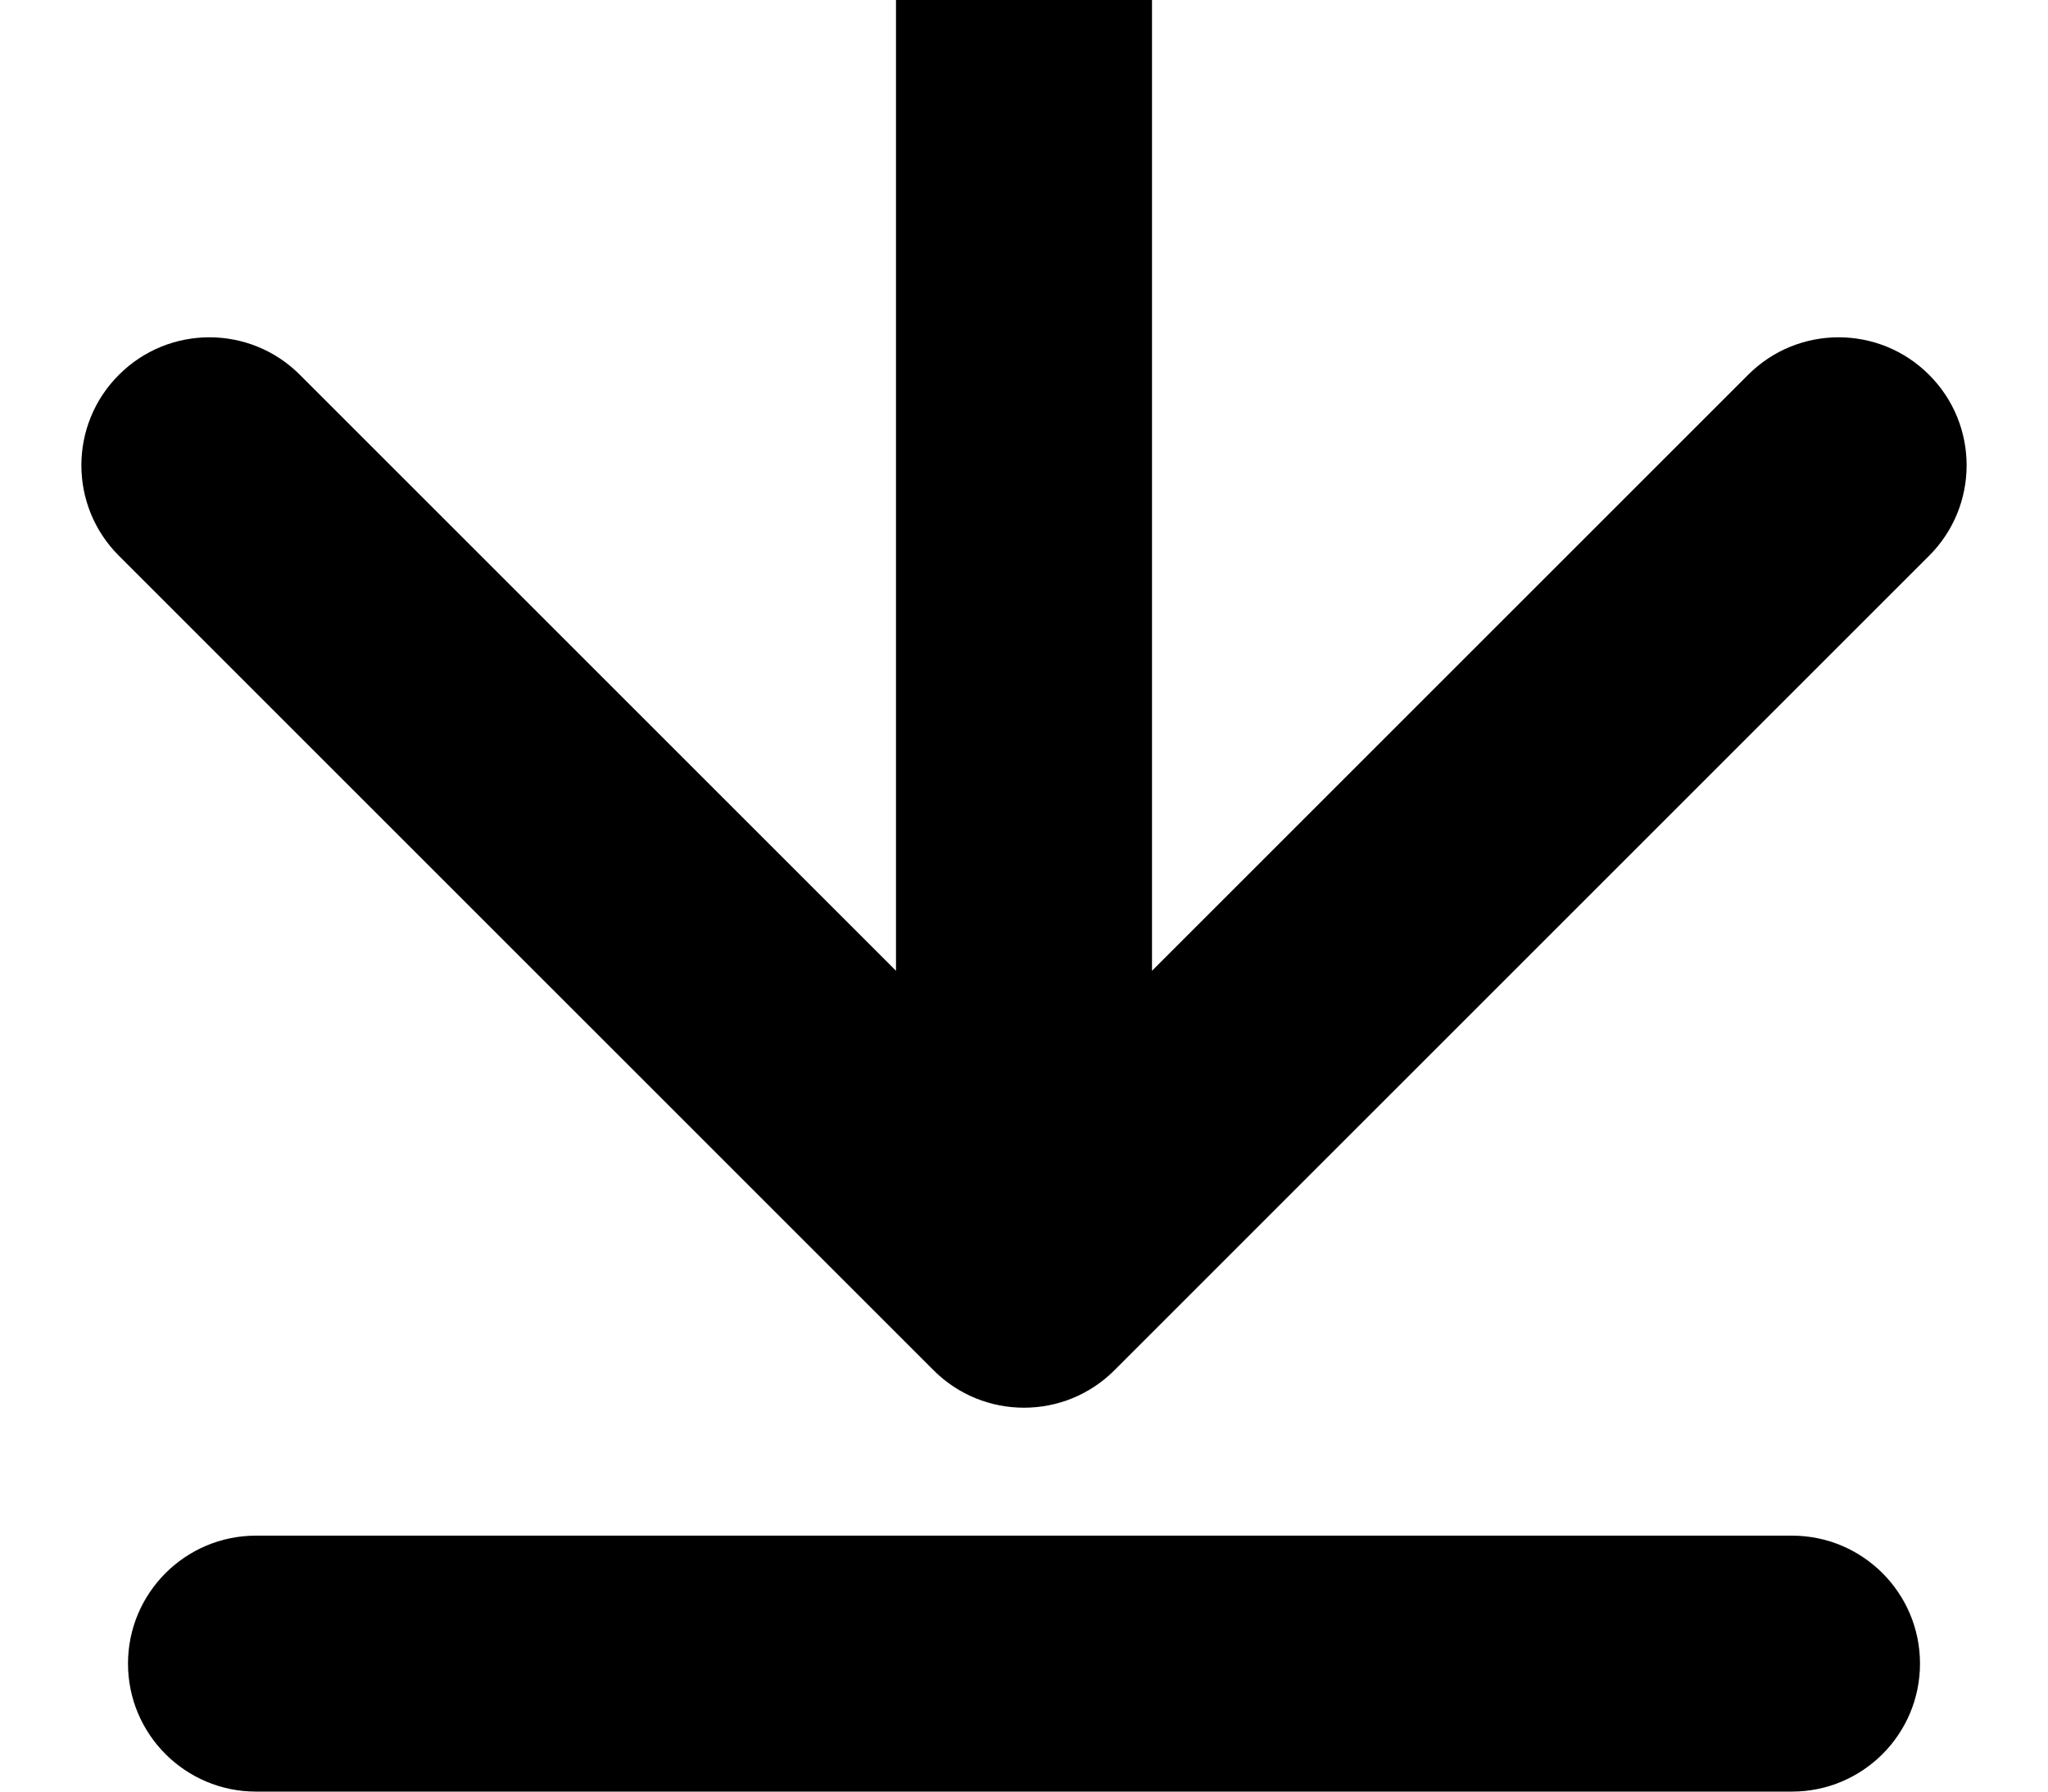
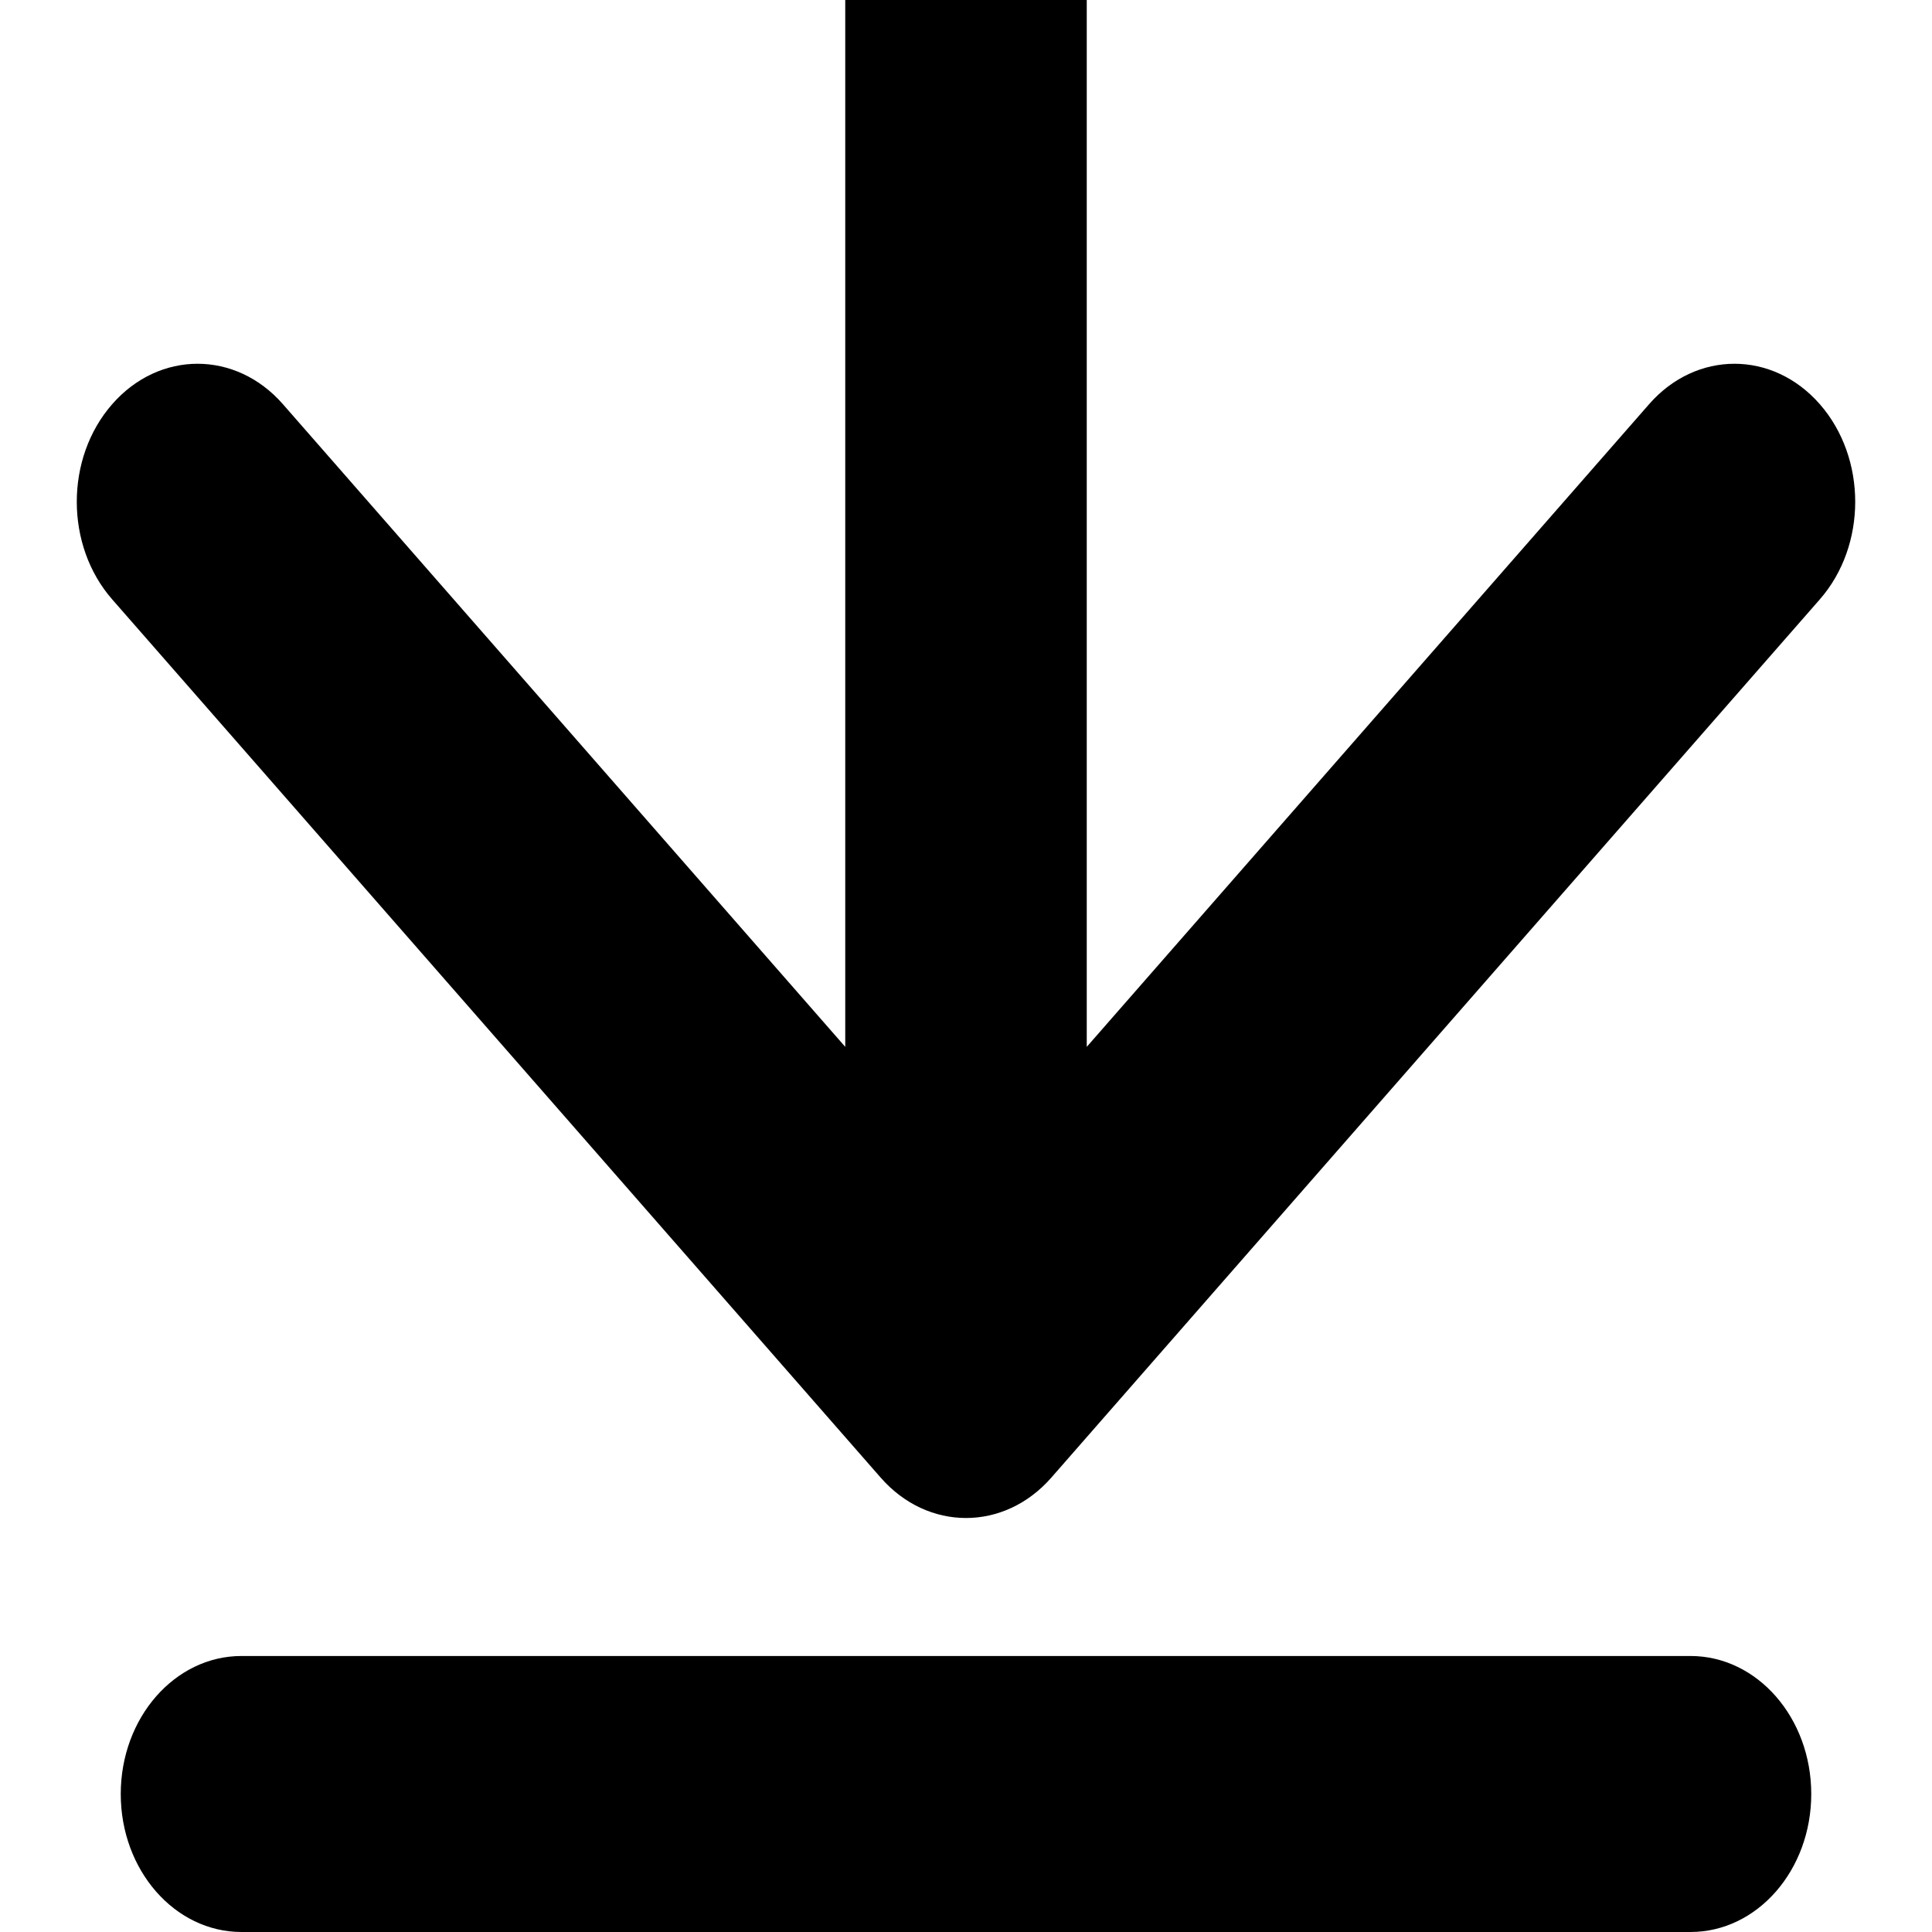
- <svg xmlns="http://www.w3.org/2000/svg" width="16" height="14" viewBox="0 0 16 14" fill="none">
-   <path d="M7.293 10.707C7.683 11.098 8.317 11.098 8.707 10.707L15.071 4.343C15.462 3.953 15.462 3.319 15.071 2.929C14.681 2.538 14.047 2.538 13.657 2.929L8 8.586L2.343 2.929C1.953 2.538 1.319 2.538 0.929 2.929C0.538 3.319 0.538 3.953 0.929 4.343L7.293 10.707ZM2 12C1.448 12 1 12.448 1 13C1 13.552 1.448 14 2 14V12ZM14 14C14.552 14 15 13.552 15 13C15 12.448 14.552 12 14 12V14ZM7 0V10H9V0H7ZM2 14H14V12H2V14Z" fill="black" />
+ <svg xmlns="http://www.w3.org/2000/svg" width="36" height="36" viewBox="0 0 36 36" fill="none">
+   <path d="M16.409 27.532C17.288 28.537 18.712 28.537 19.591 27.532L33.91 11.168C34.789 10.164 34.789 8.536 33.91 7.532C33.031 6.527 31.607 6.527 30.728 7.532L18 22.078L5.272 7.532C4.393 6.527 2.969 6.527 2.09 7.532C1.211 8.536 1.211 10.164 2.09 11.168L16.409 27.532ZM4.5 30.857C3.257 30.857 2.25 32.008 2.25 33.429C2.25 34.849 3.257 36 4.5 36V30.857ZM31.5 36C32.743 36 33.75 34.849 33.75 33.429C33.75 32.008 32.743 30.857 31.5 30.857V36ZM15.75 0V25.714H20.25V0H15.75ZM4.5 36H31.5V30.857H4.5V36Z" fill="black" />
</svg>
